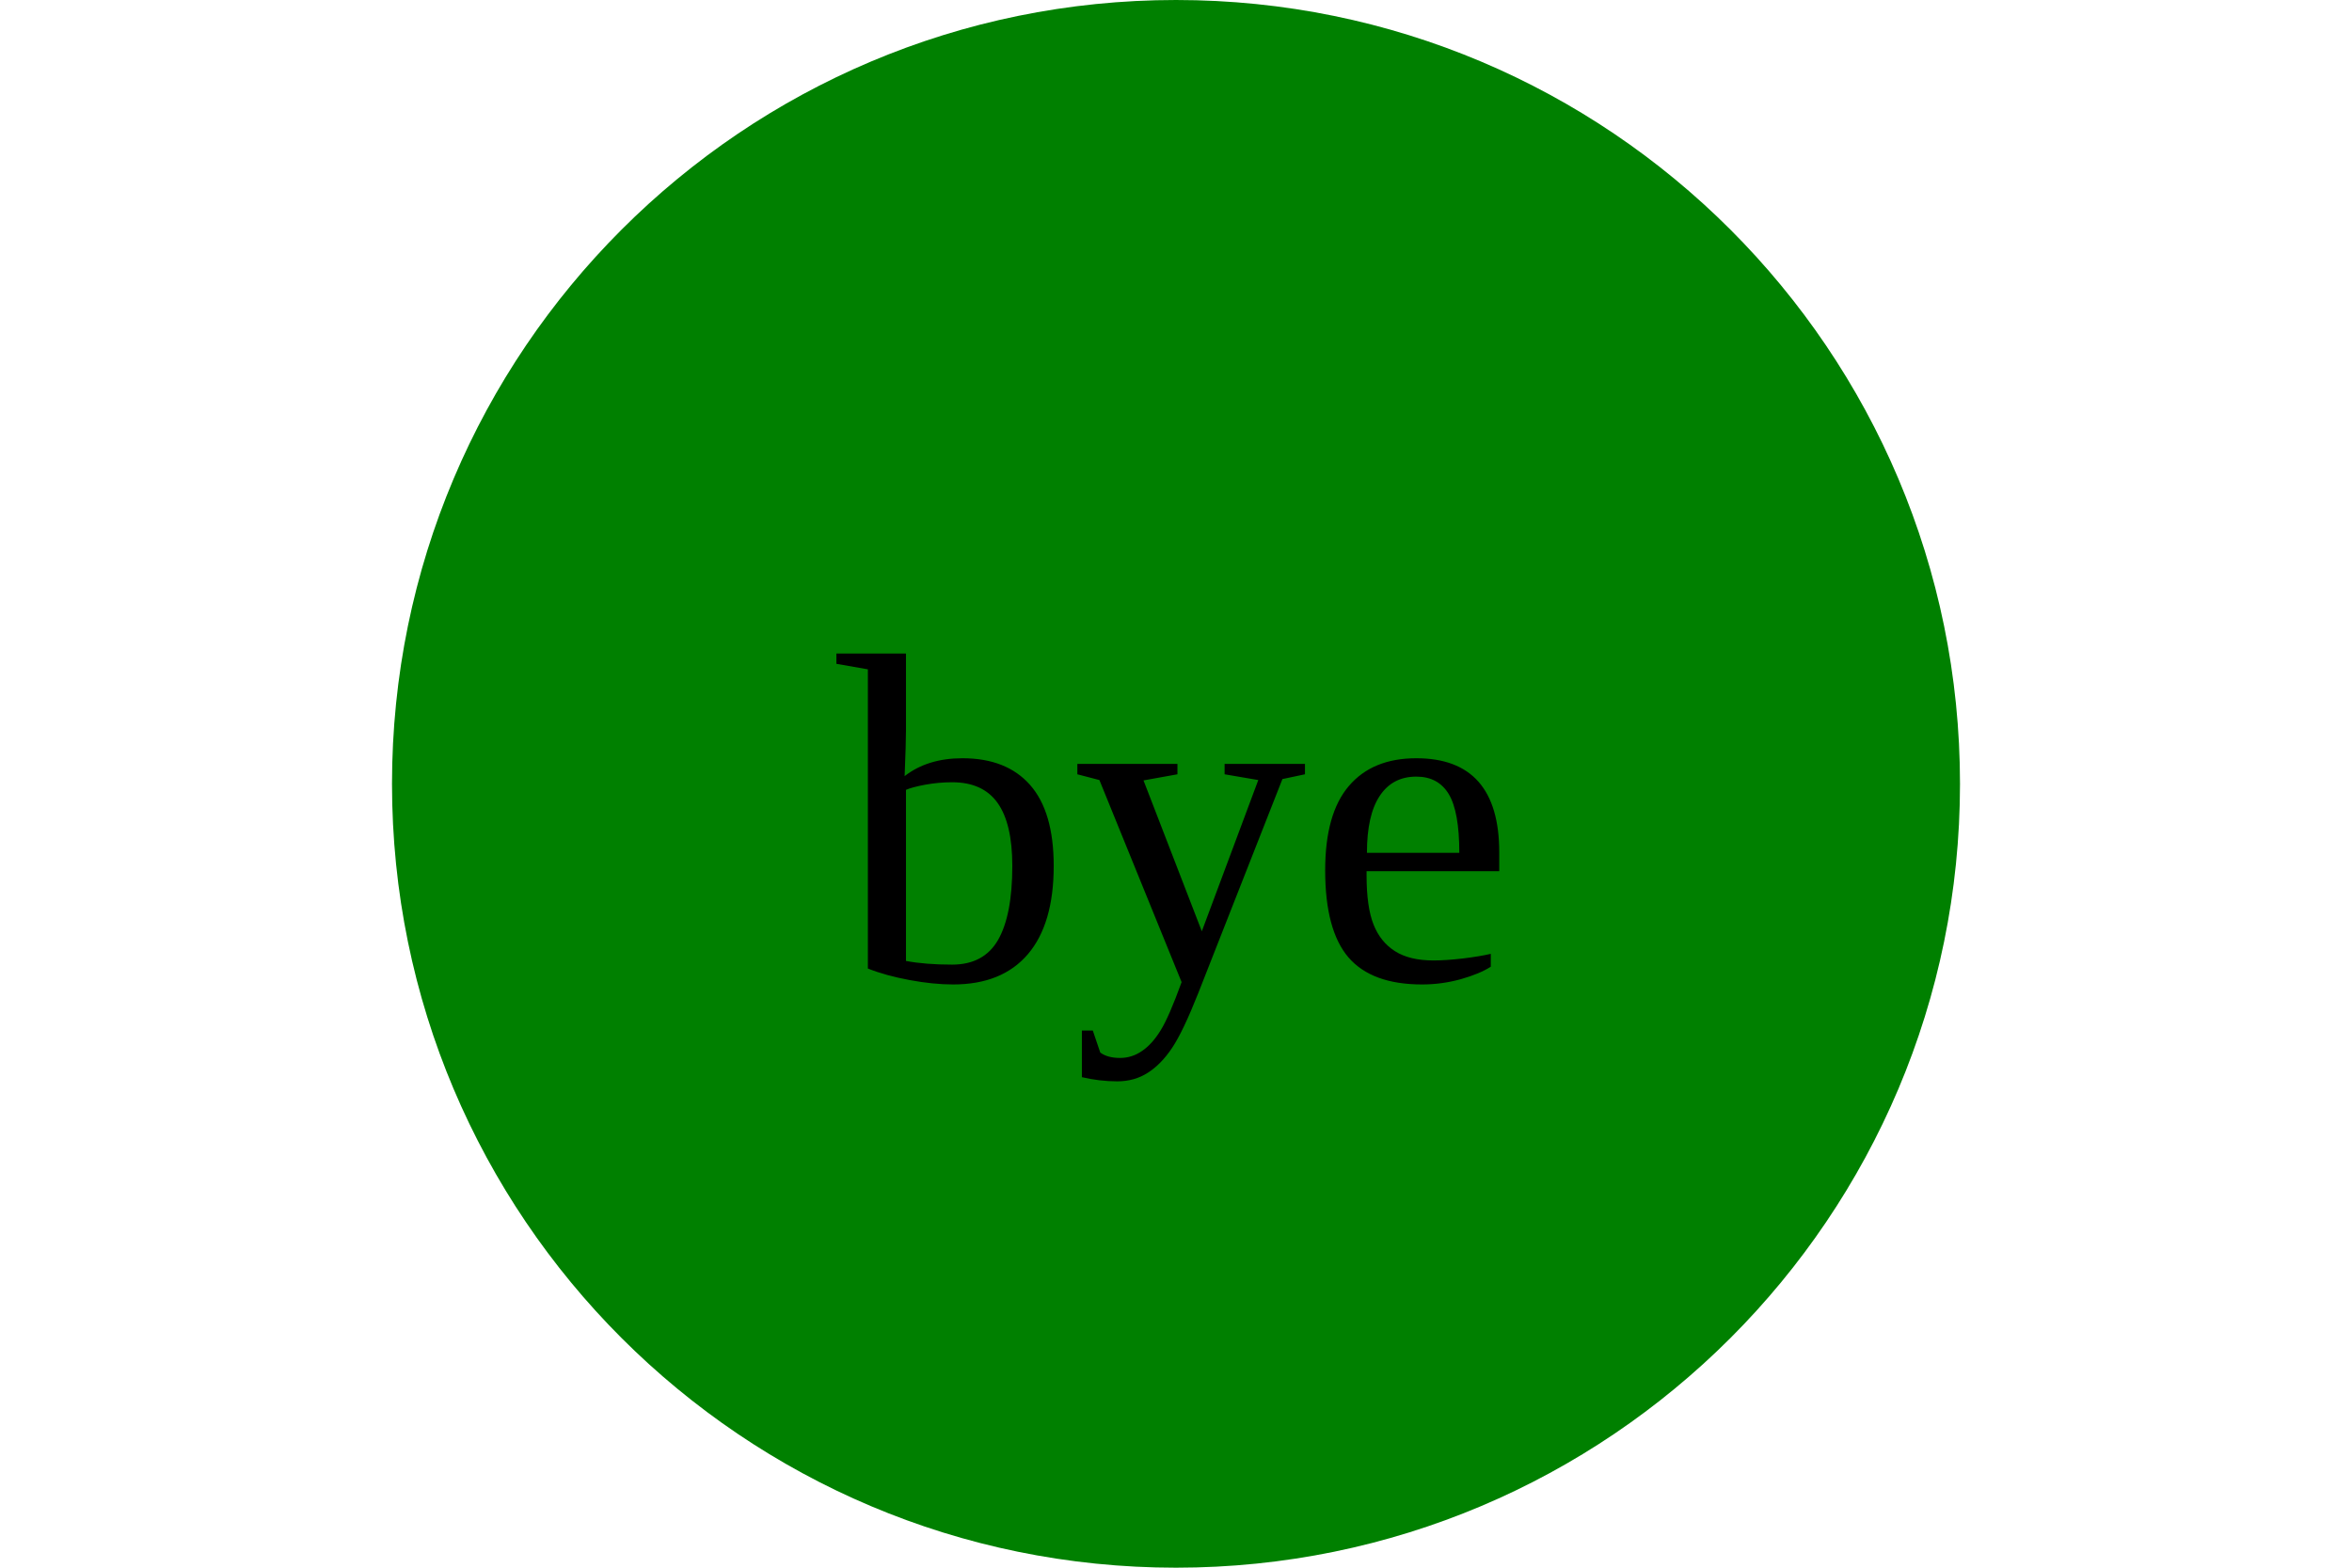
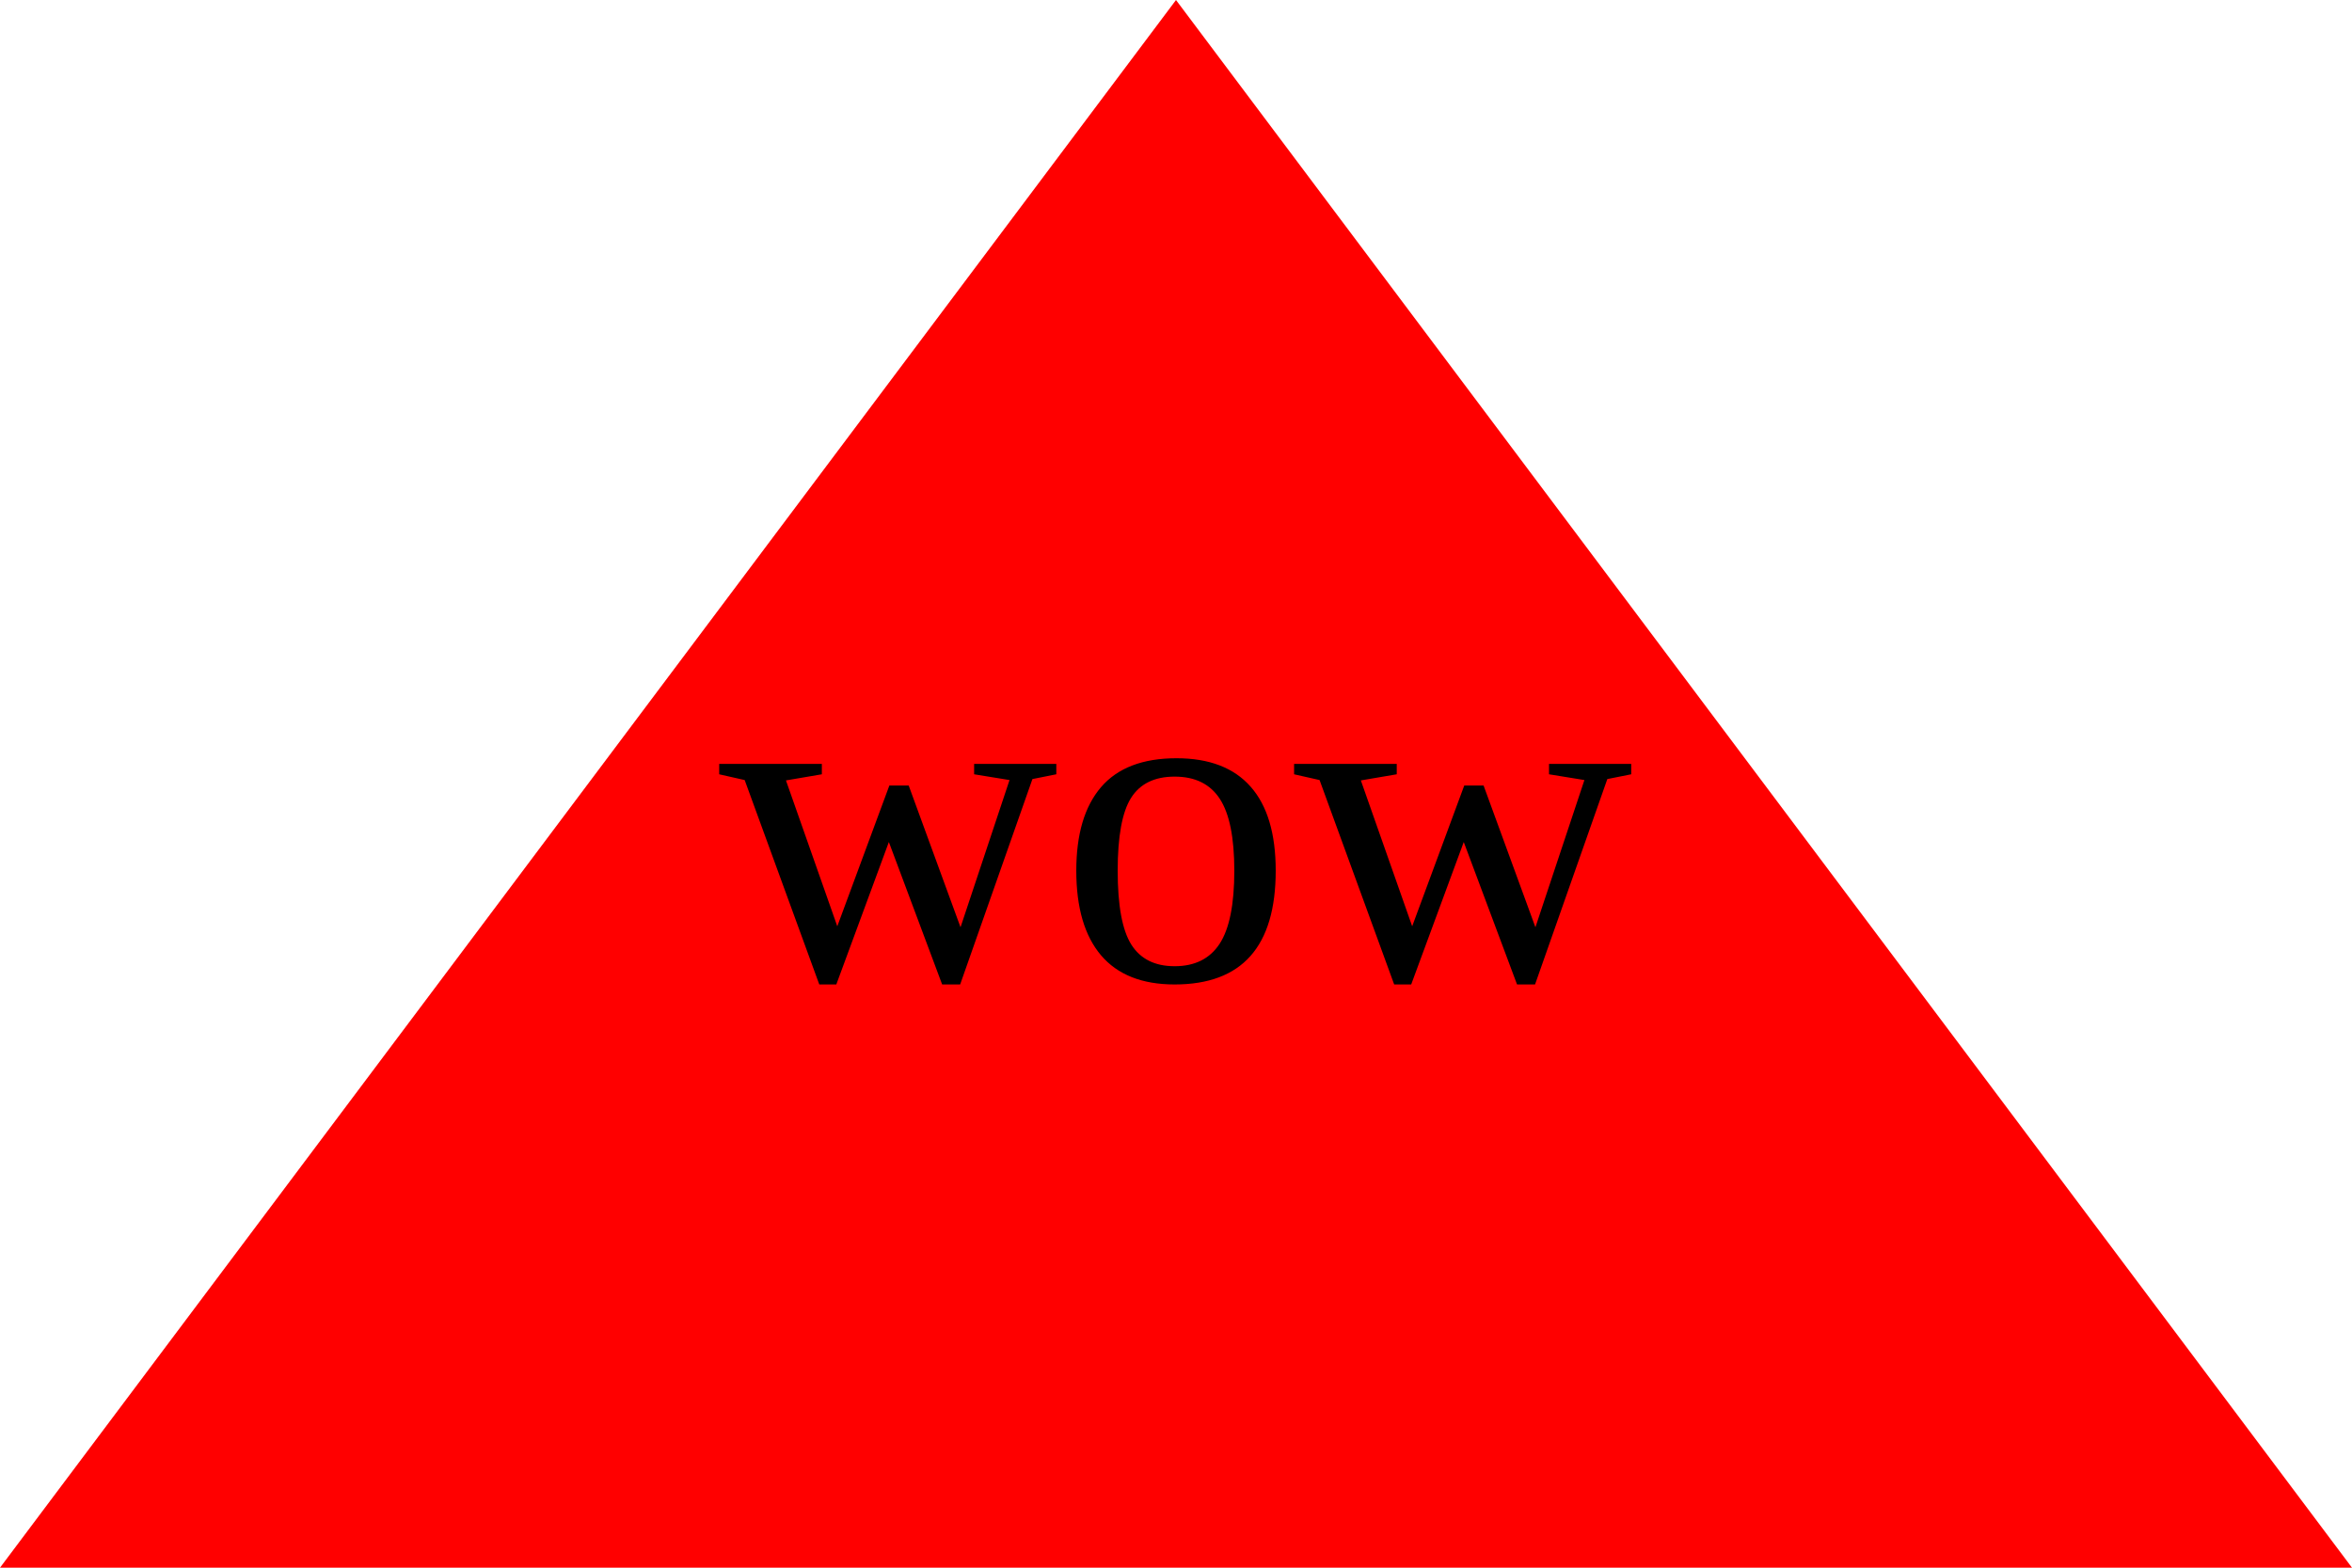
<svg xmlns="http://www.w3.org/2000/svg" version="1.1" width="300" height="200">
-   <circle cx="50%" cy="50%" r="100" height="100%" width="100%" fill="green" />
-   <text x="150" y="125" font-size="60" text-anchor="middle" fill="black">bye</text>
+   <polygon height="100%" width="100%" points="0,200 300,200 150,0" fill="red" />
+   <text x="150" y="125" font-size="60" text-anchor="middle" fill="black">wow</text>
</svg>
